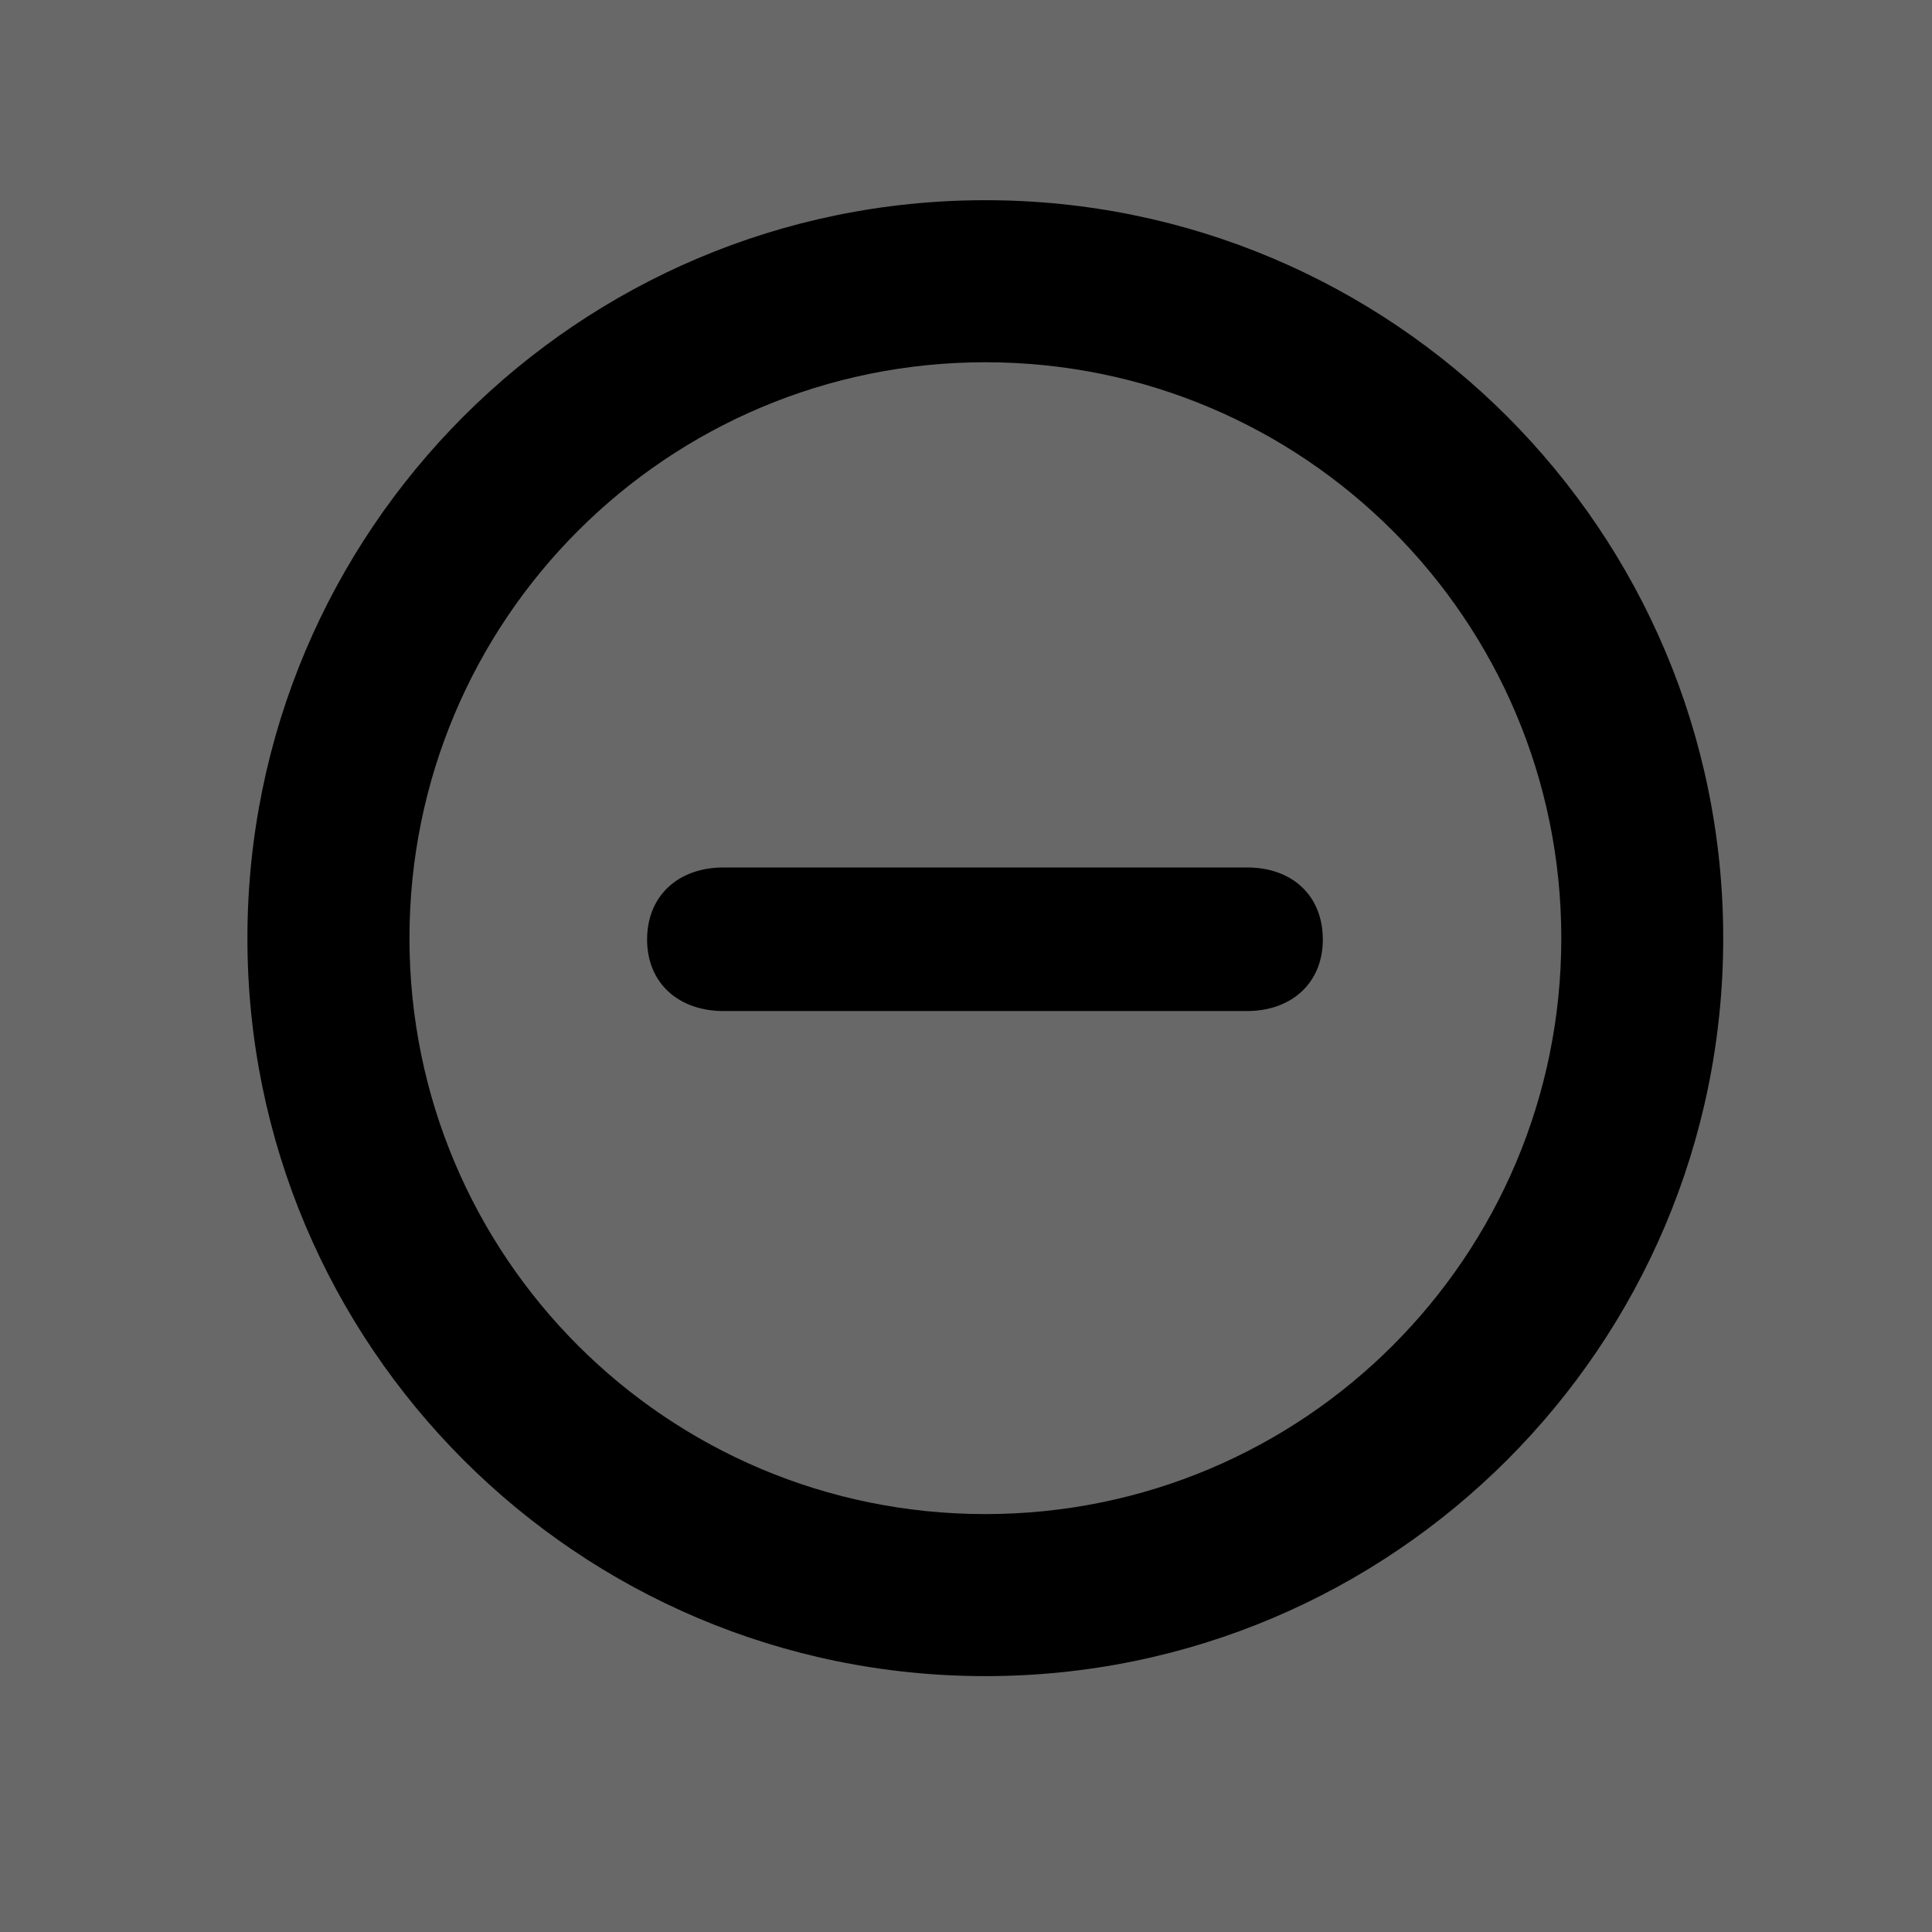
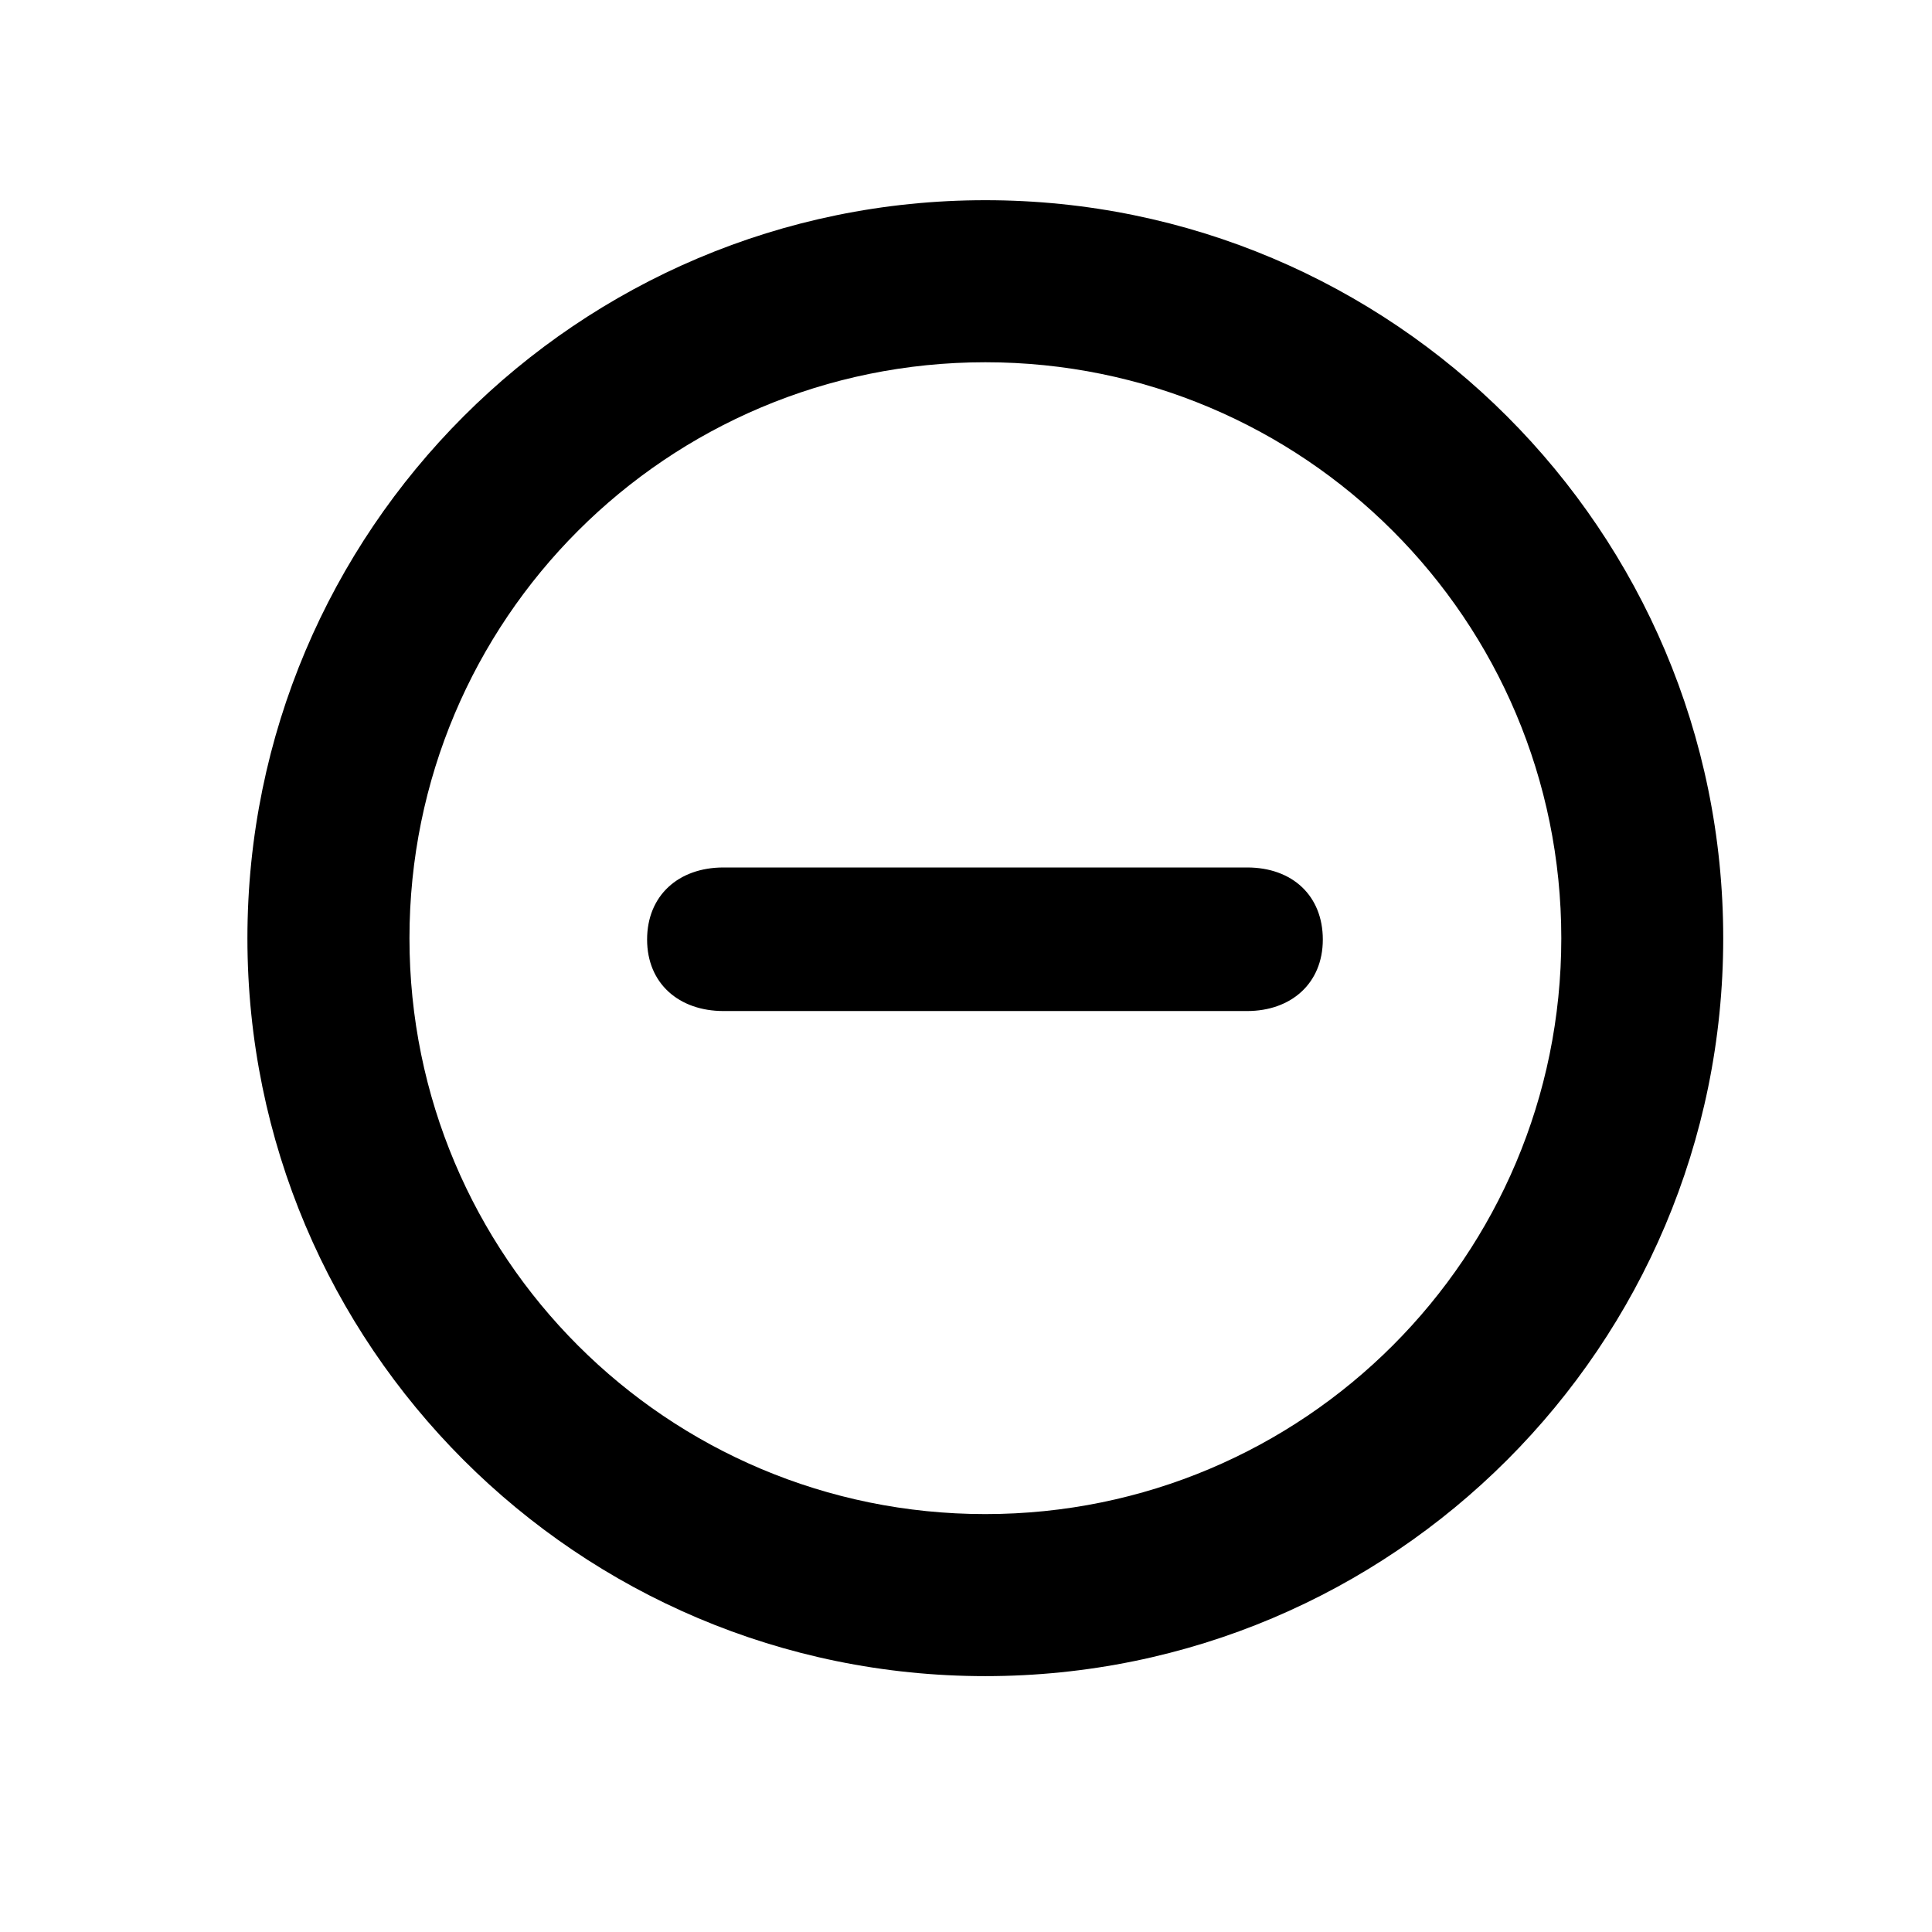
<svg xmlns="http://www.w3.org/2000/svg" width="16" height="16" viewBox="0 0 16 16" fill="none">
-   <rect width="16" height="16" fill="#F5F5F5" />
-   <g id="ds-atoms">
-     <rect width="1722" height="1398" transform="translate(-601 -302)" fill="#686868" />
-     <g id="icons">
-       <rect x="-19.5" y="-163.5" width="55" height="199" rx="4.5" stroke="#9747FF" stroke-dasharray="10 5" />
-       <g id="Property 1=close">
-         <path id="ô" d="M8.16 13.881C4.785 13.881 2.049 11.145 2.049 7.77C2.049 4.395 4.785 1.658 8.16 1.658C11.535 1.658 14.271 4.395 14.271 7.77C14.271 11.145 11.535 13.881 8.16 13.881ZM8.16 12.539C10.797 12.539 12.93 10.406 12.93 7.77C12.93 5.133 10.797 3 8.16 3C5.523 3 3.391 5.133 3.391 7.77C3.391 10.406 5.523 12.539 8.16 12.539ZM5.992 8.373C5.623 8.373 5.359 8.145 5.359 7.781C5.359 7.418 5.617 7.184 5.992 7.184H10.328C10.703 7.184 10.955 7.418 10.955 7.781C10.955 8.145 10.691 8.373 10.328 8.373H5.992Z" fill="black" />
-       </g>
-     </g>
-   </g>
+   <path d="M8.16 13.881C4.785 13.881 2.049 11.145 2.049 7.77C2.049 4.395 4.785 1.658 8.16 1.658C11.535 1.658 14.271 4.395 14.271 7.77C14.271 11.145 11.535 13.881 8.16 13.881ZM8.16 12.539C10.797 12.539 12.93 10.406 12.93 7.77C12.93 5.133 10.797 3 8.16 3C5.523 3 3.391 5.133 3.391 7.77C3.391 10.406 5.523 12.539 8.16 12.539ZM5.992 8.373C5.623 8.373 5.359 8.145 5.359 7.781C5.359 7.418 5.617 7.184 5.992 7.184H10.328C10.703 7.184 10.955 7.418 10.955 7.781C10.955 8.145 10.691 8.373 10.328 8.373H5.992Z" fill="currentColor" />
</svg>
